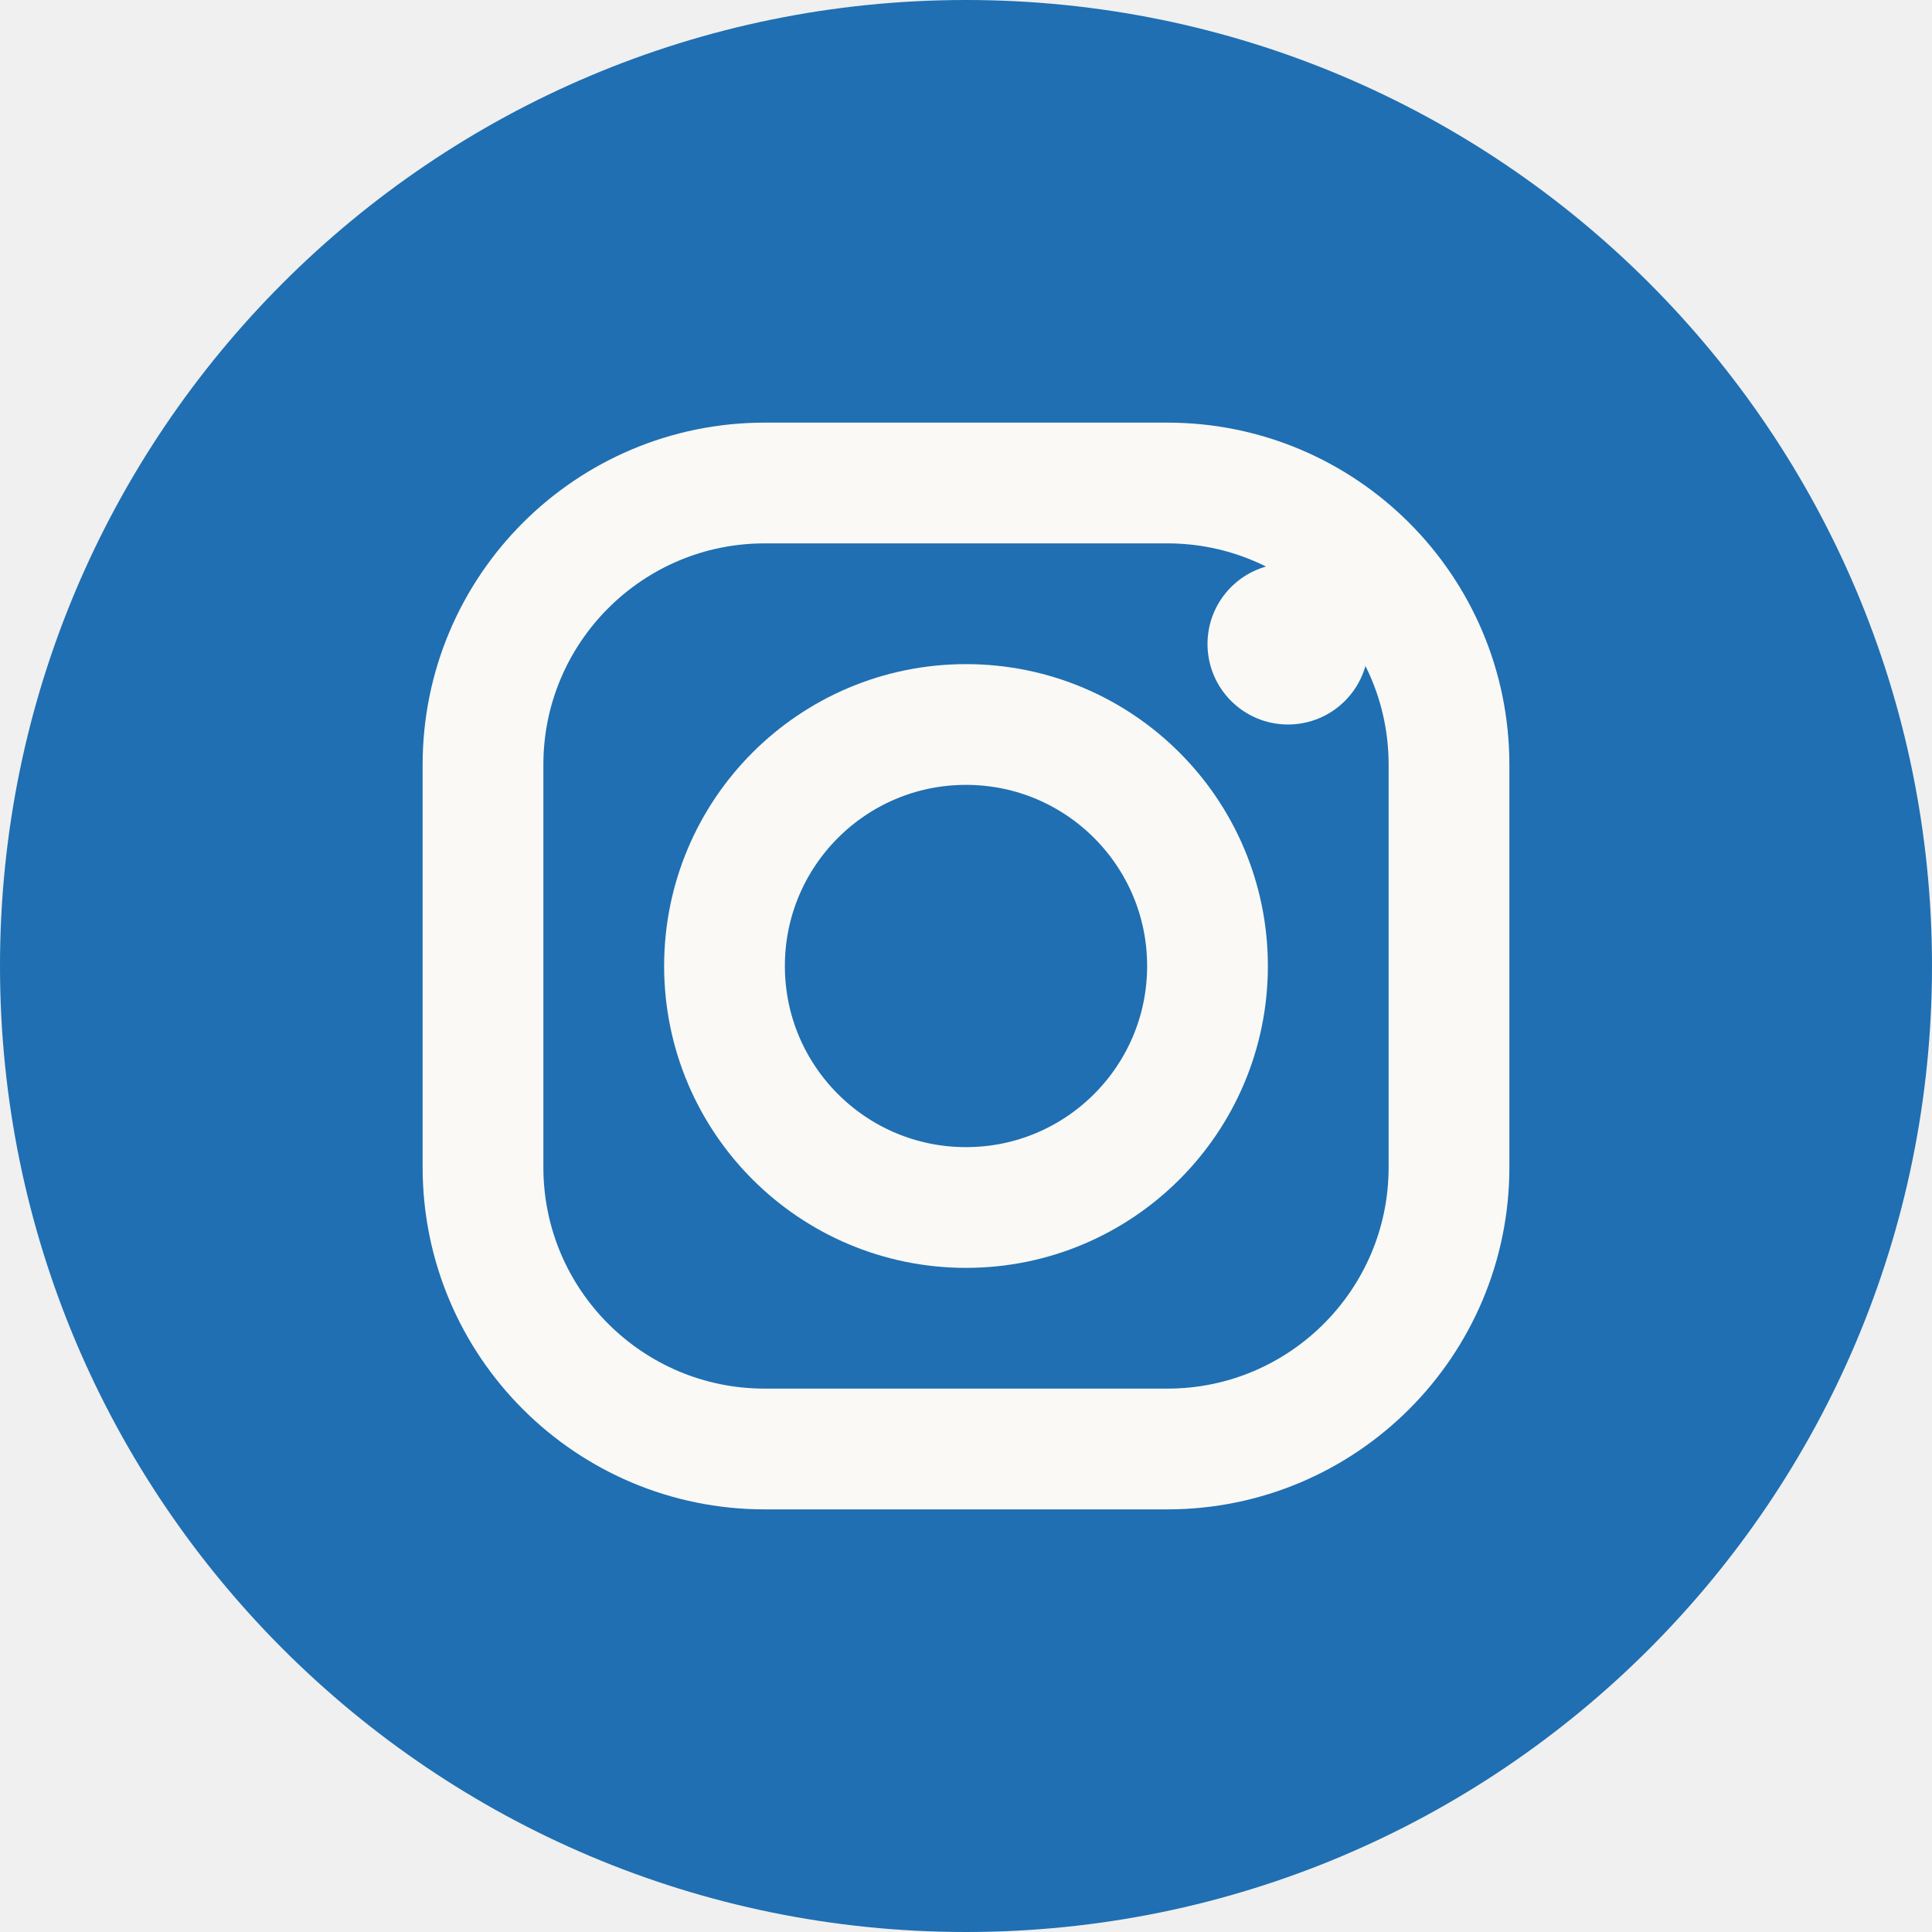
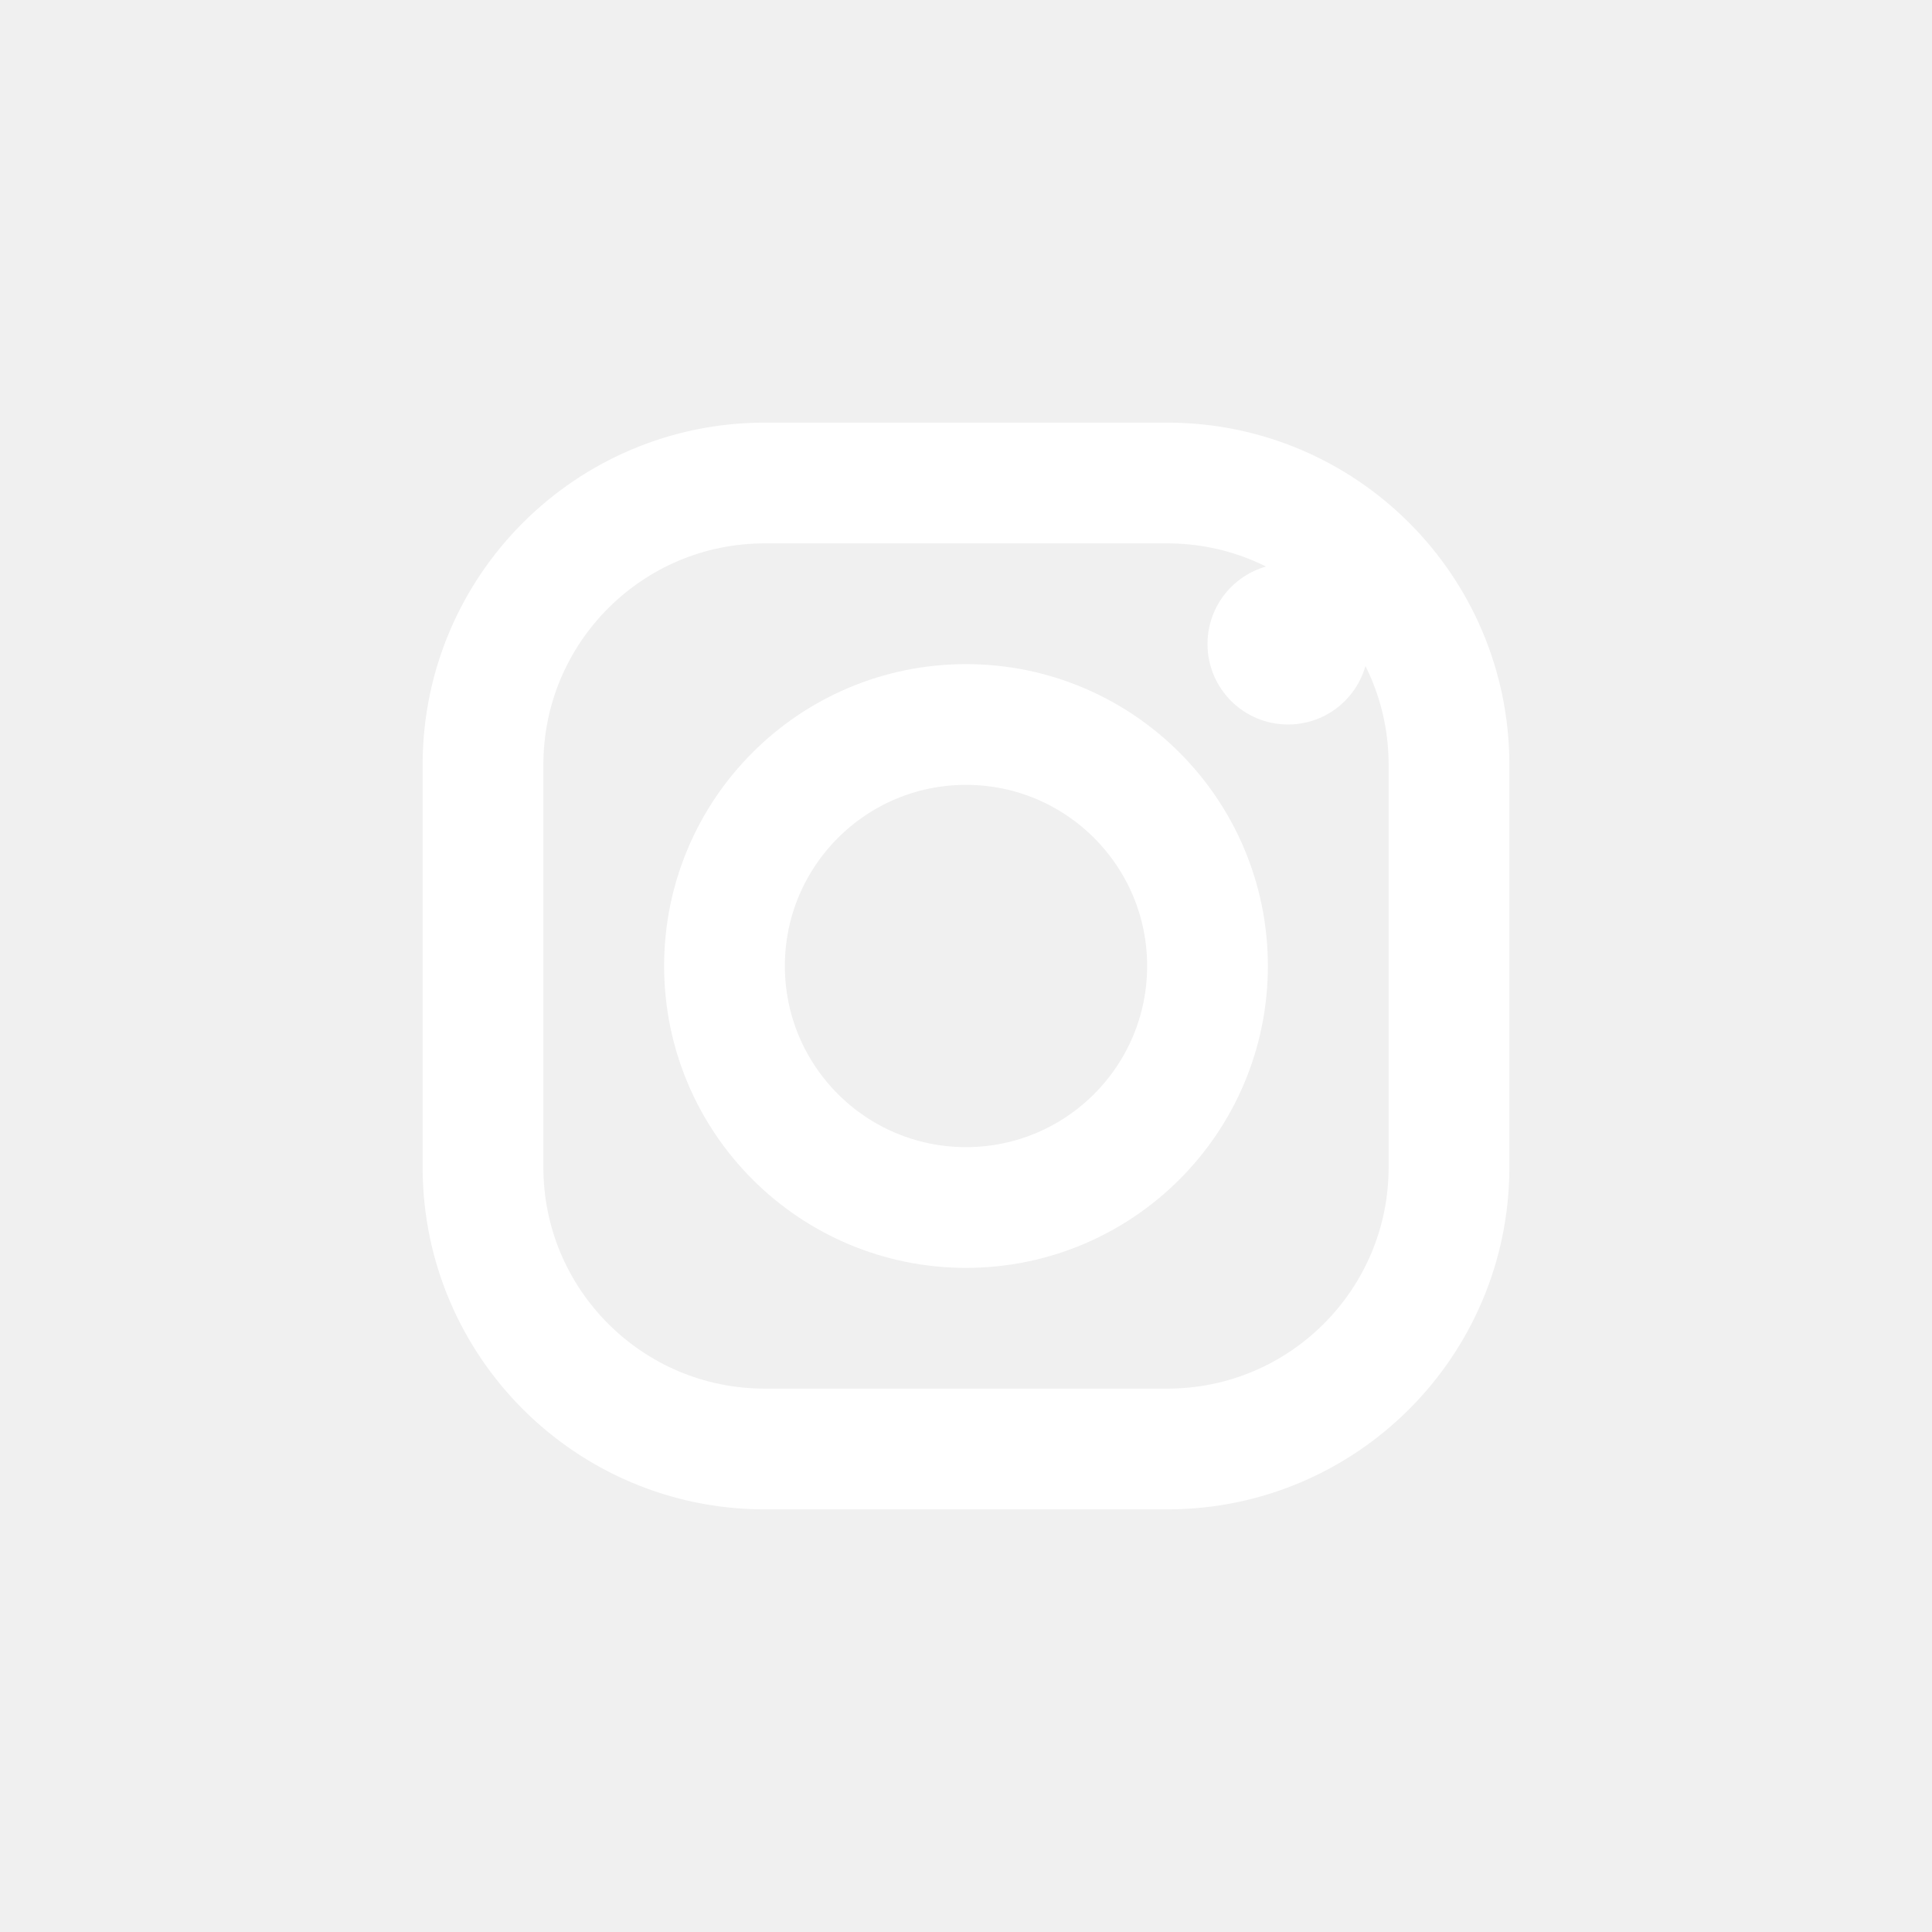
<svg xmlns="http://www.w3.org/2000/svg" viewBox="0 0 48 48" role="img" aria-label="Instagram">
-   <rect fill="#1F6FB2" width="48" height="48" rx="24" />
-   <rect fill="none" stroke="#FAF9F6" stroke-width="3" x="12" y="12" width="24" height="24" rx="7" />
-   <circle fill="none" stroke="#FAF9F6" stroke-width="3" cx="24" cy="24" r="6" />
-   <circle fill="#FAF9F6" cx="32" cy="16" r="2" />
+   <rect fill="none" stroke="#FFFFFF" stroke-width="3" x="12" y="12" width="24" height="24" rx="7" />
+   <circle fill="none" stroke="#FFFFFF" stroke-width="3" cx="24" cy="24" r="6" />
+   <circle fill="#FFFFFF" cx="32" cy="16" r="2" />
</svg>
